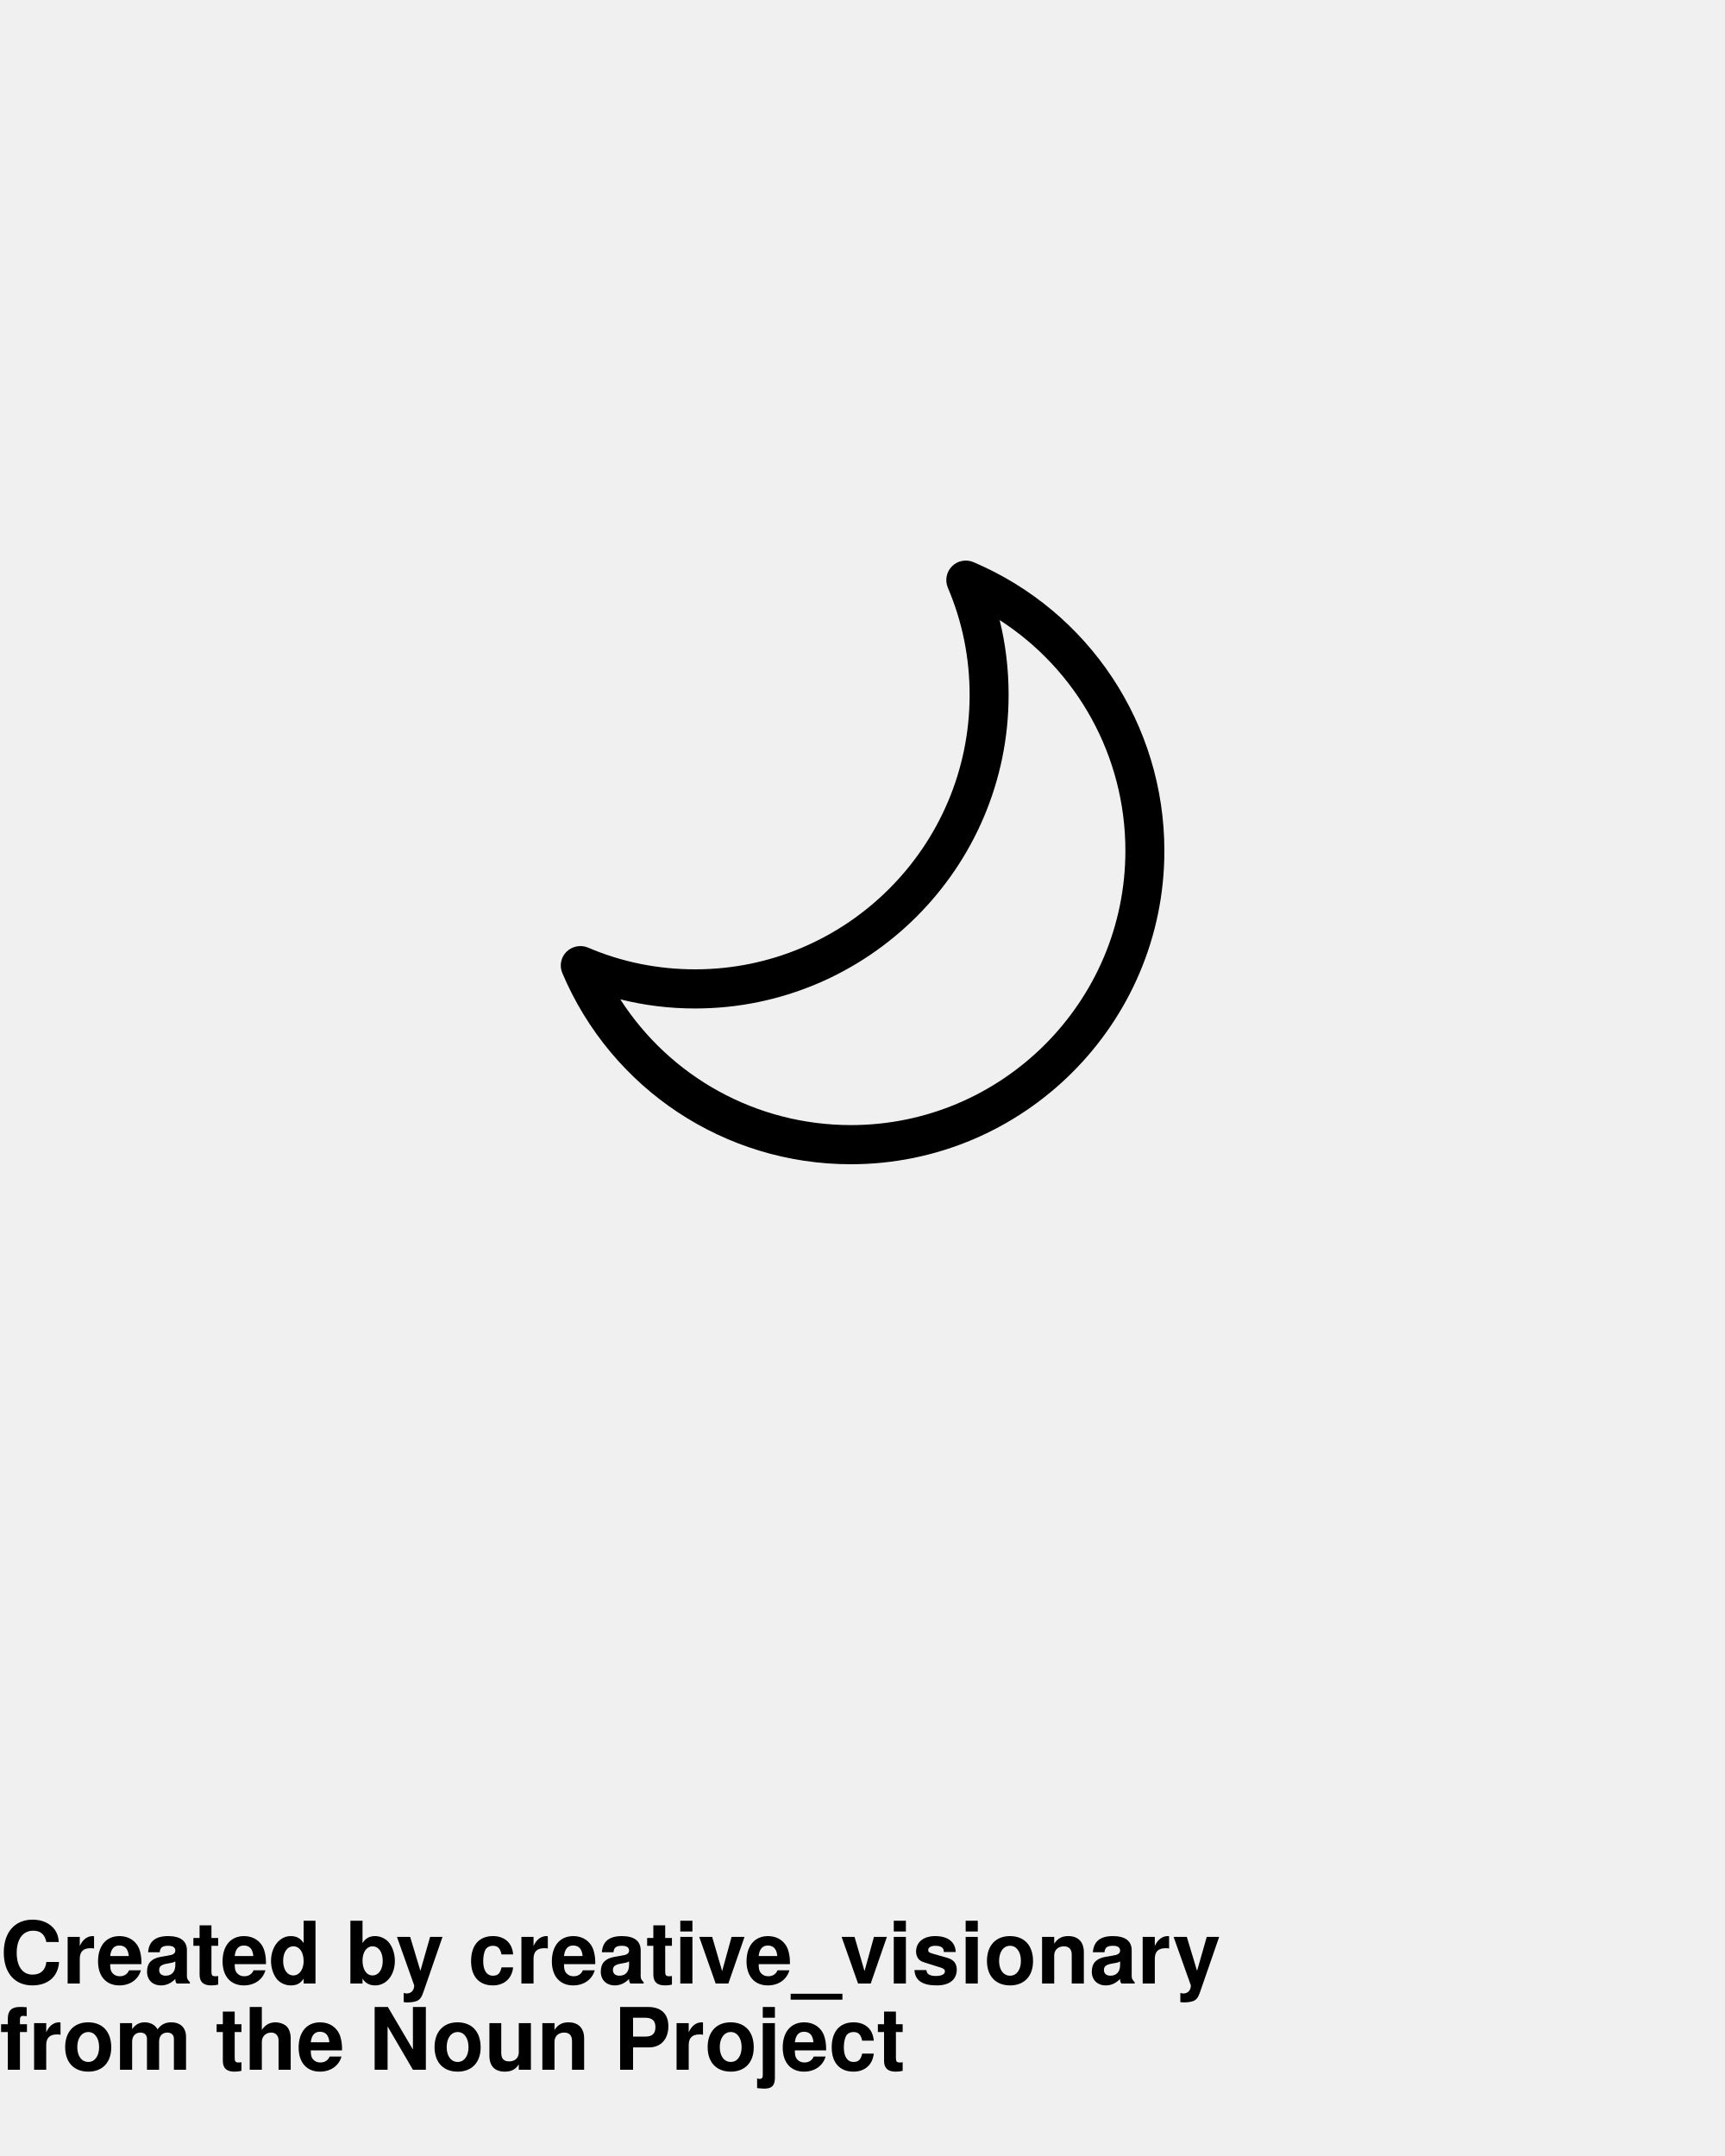
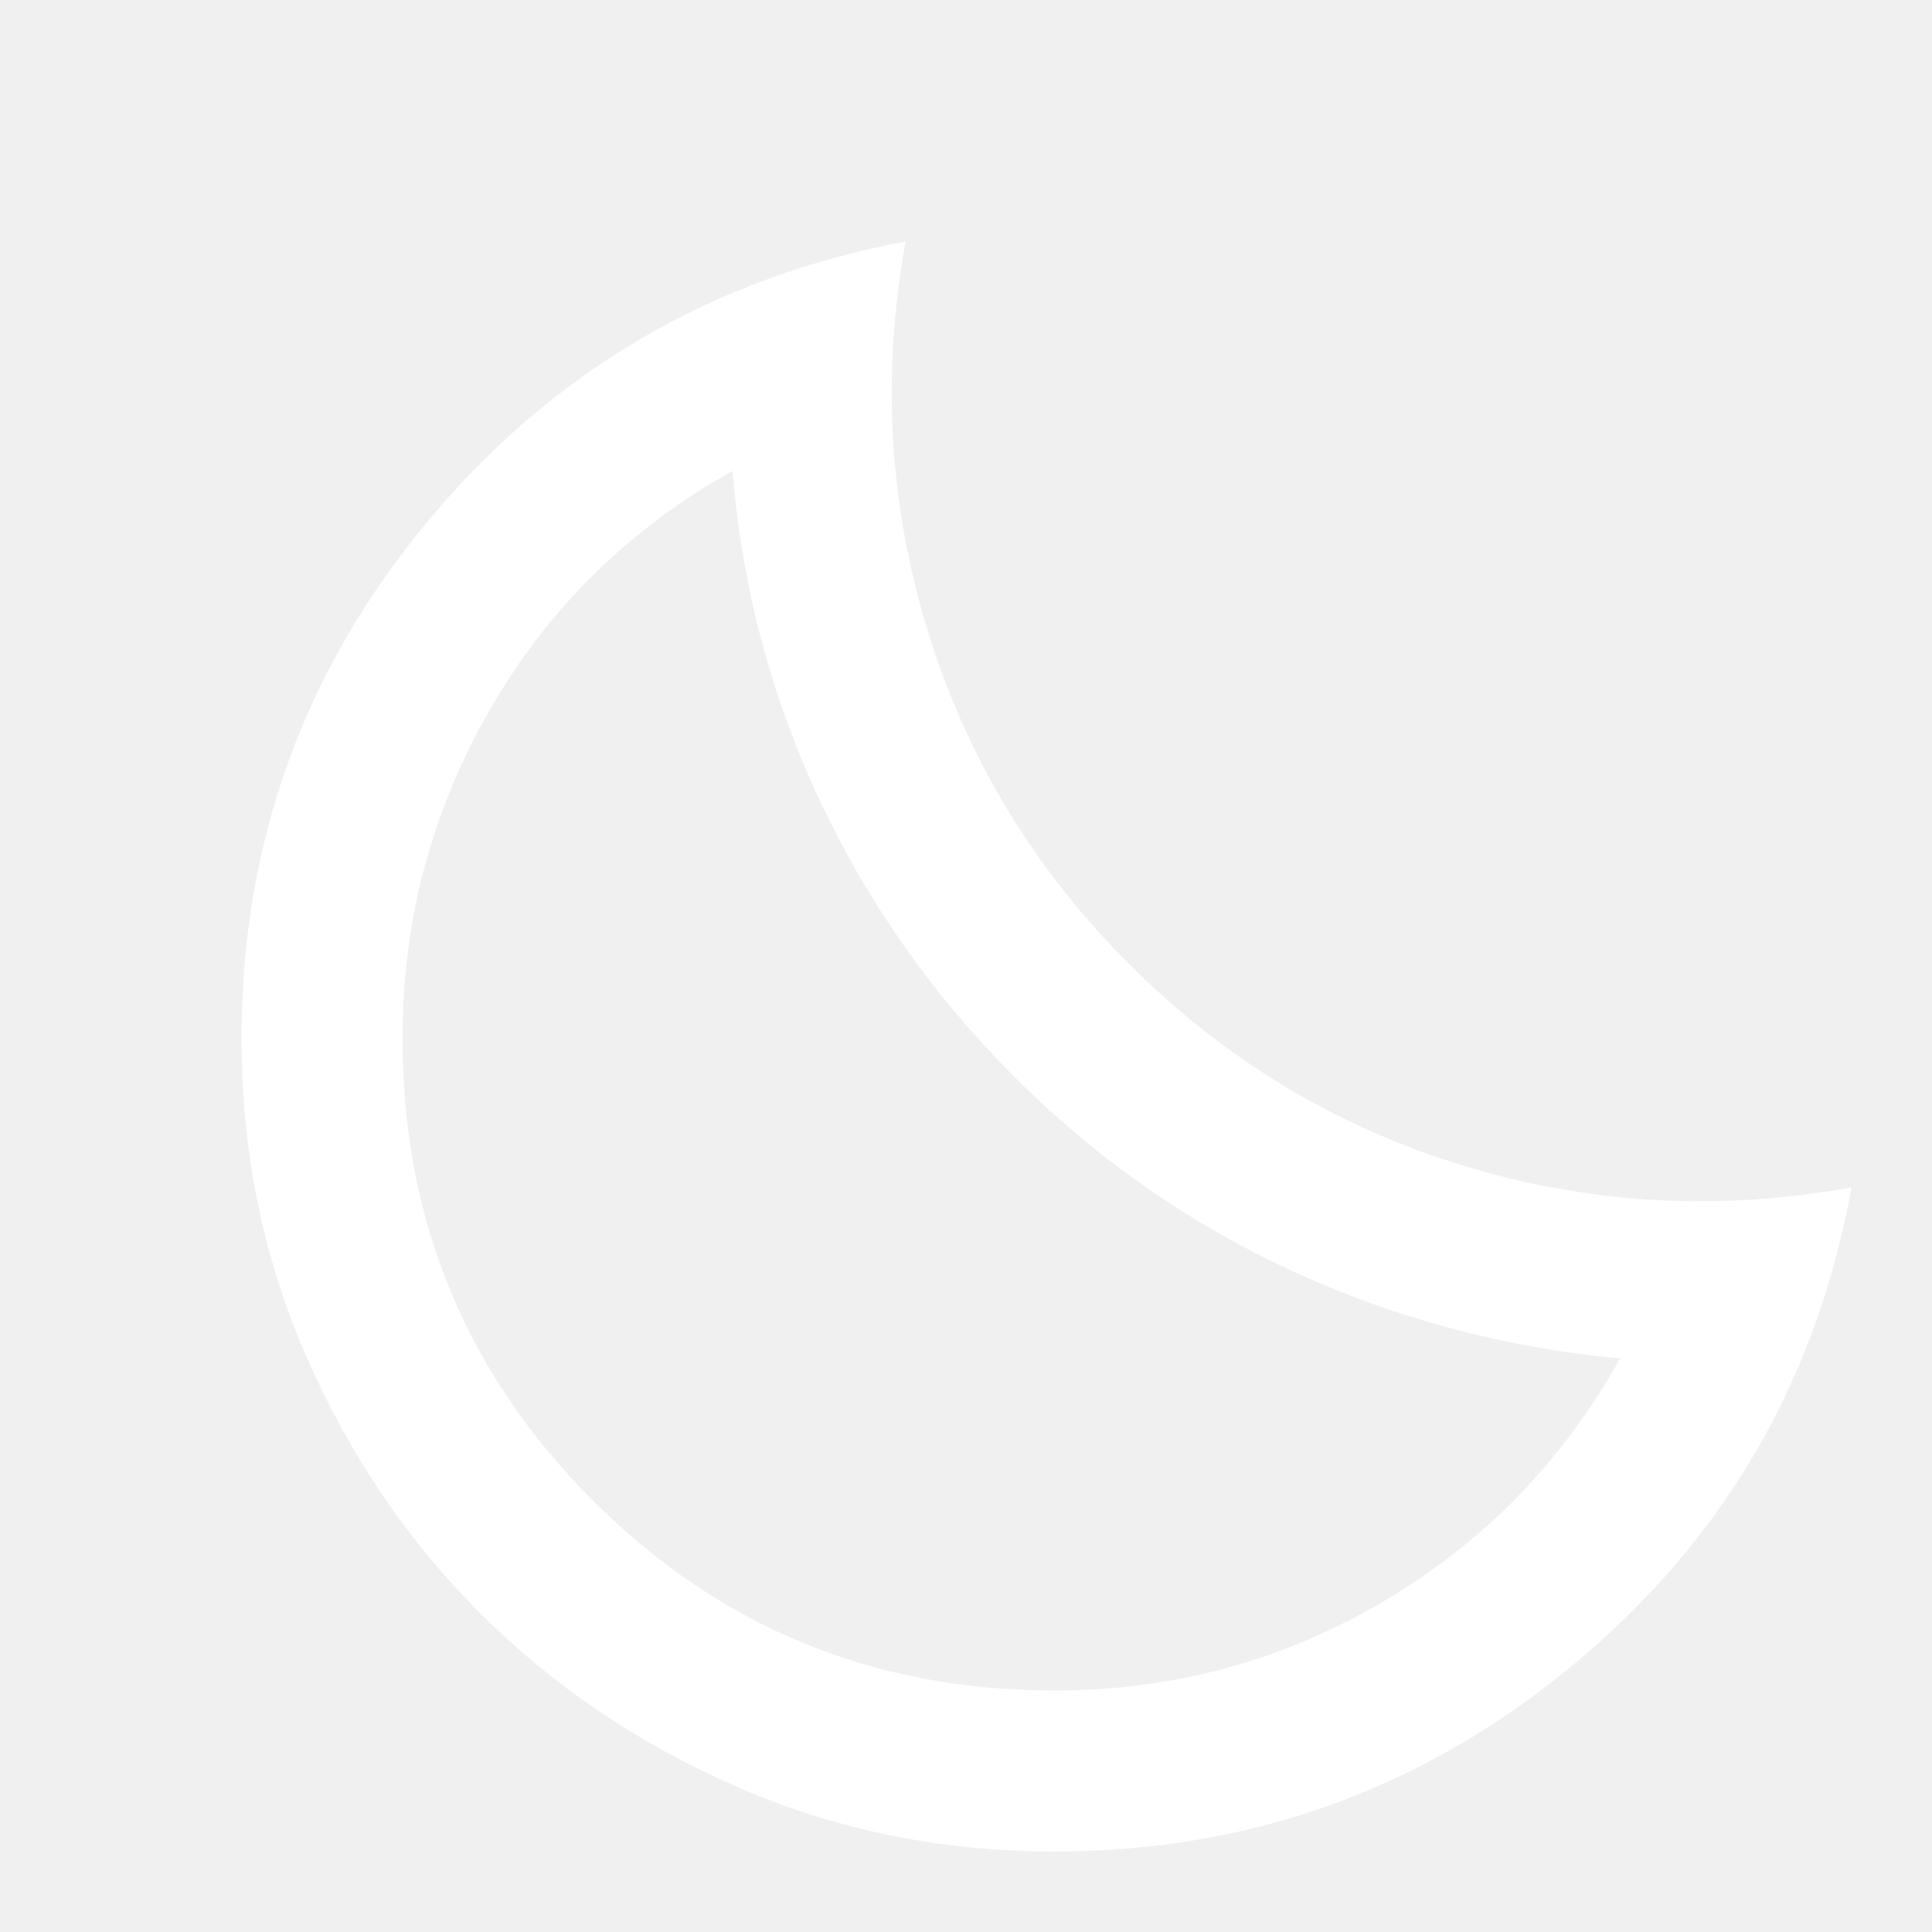
- <svg xmlns="http://www.w3.org/2000/svg" version="1.1" x="0px" y="0px" viewBox="0 0 100 125" style="enable-background:new 0 0 100 100;" xml:space="preserve">
-   <g>
-     <path d="M49.32,67.5c10.02,0,18.18-8.15,18.18-18.17c0-7.31-4.35-13.88-11.07-16.74c-0.43-0.18-0.92-0.08-1.24,0.24   c-0.33,0.33-0.42,0.82-0.24,1.25c0.84,1.97,1.26,4.06,1.26,6.21c0,8.77-7.14,15.91-15.91,15.91c-2.15,0-4.25-0.42-6.21-1.26   c-0.43-0.18-0.92-0.08-1.25,0.24c-0.33,0.33-0.42,0.82-0.24,1.24C35.45,63.15,42.02,67.5,49.32,67.5z M40.29,58.47   c10.02,0,18.18-8.15,18.18-18.18c0-1.48-0.17-2.93-0.52-4.34c4.5,2.9,7.29,7.9,7.29,13.37c0,8.77-7.14,15.91-15.91,15.91   c-5.48,0-10.48-2.79-13.37-7.29C37.36,58.29,38.81,58.47,40.29,58.47z" />
-   </g>
-   <text x="0" y="115" fill="#000000" font-size="5px" font-weight="bold" font-family="'Helvetica Neue', Helvetica, Arial-Unicode, Arial, Sans-serif">Created by creative_visionary</text>
-   <text x="0" y="120" fill="#000000" font-size="5px" font-weight="bold" font-family="'Helvetica Neue', Helvetica, Arial-Unicode, Arial, Sans-serif">from the Noun Project</text>
+ <svg xmlns="http://www.w3.org/2000/svg" fill="#fff" height="24" viewBox="0 -960 960 960" width="24">
+   <path d="M524-40q-84 0-157.5-32t-128-86.5Q184-213 152-286.5T120-444q0-146 93-257.5T450-840q-18 99 11 193.5T561-481q71 71 165.5 100T920-370q-26 144-138 237T524-40Zm0-80q88 0 163-44t118-121q-86-8-163-43.5T504-425q-61-61-97-138t-43-163q-77 43-120.5 118.5T200-444q0 135 94.5 229.5T524-120Zm-20-305Z" />
</svg>
